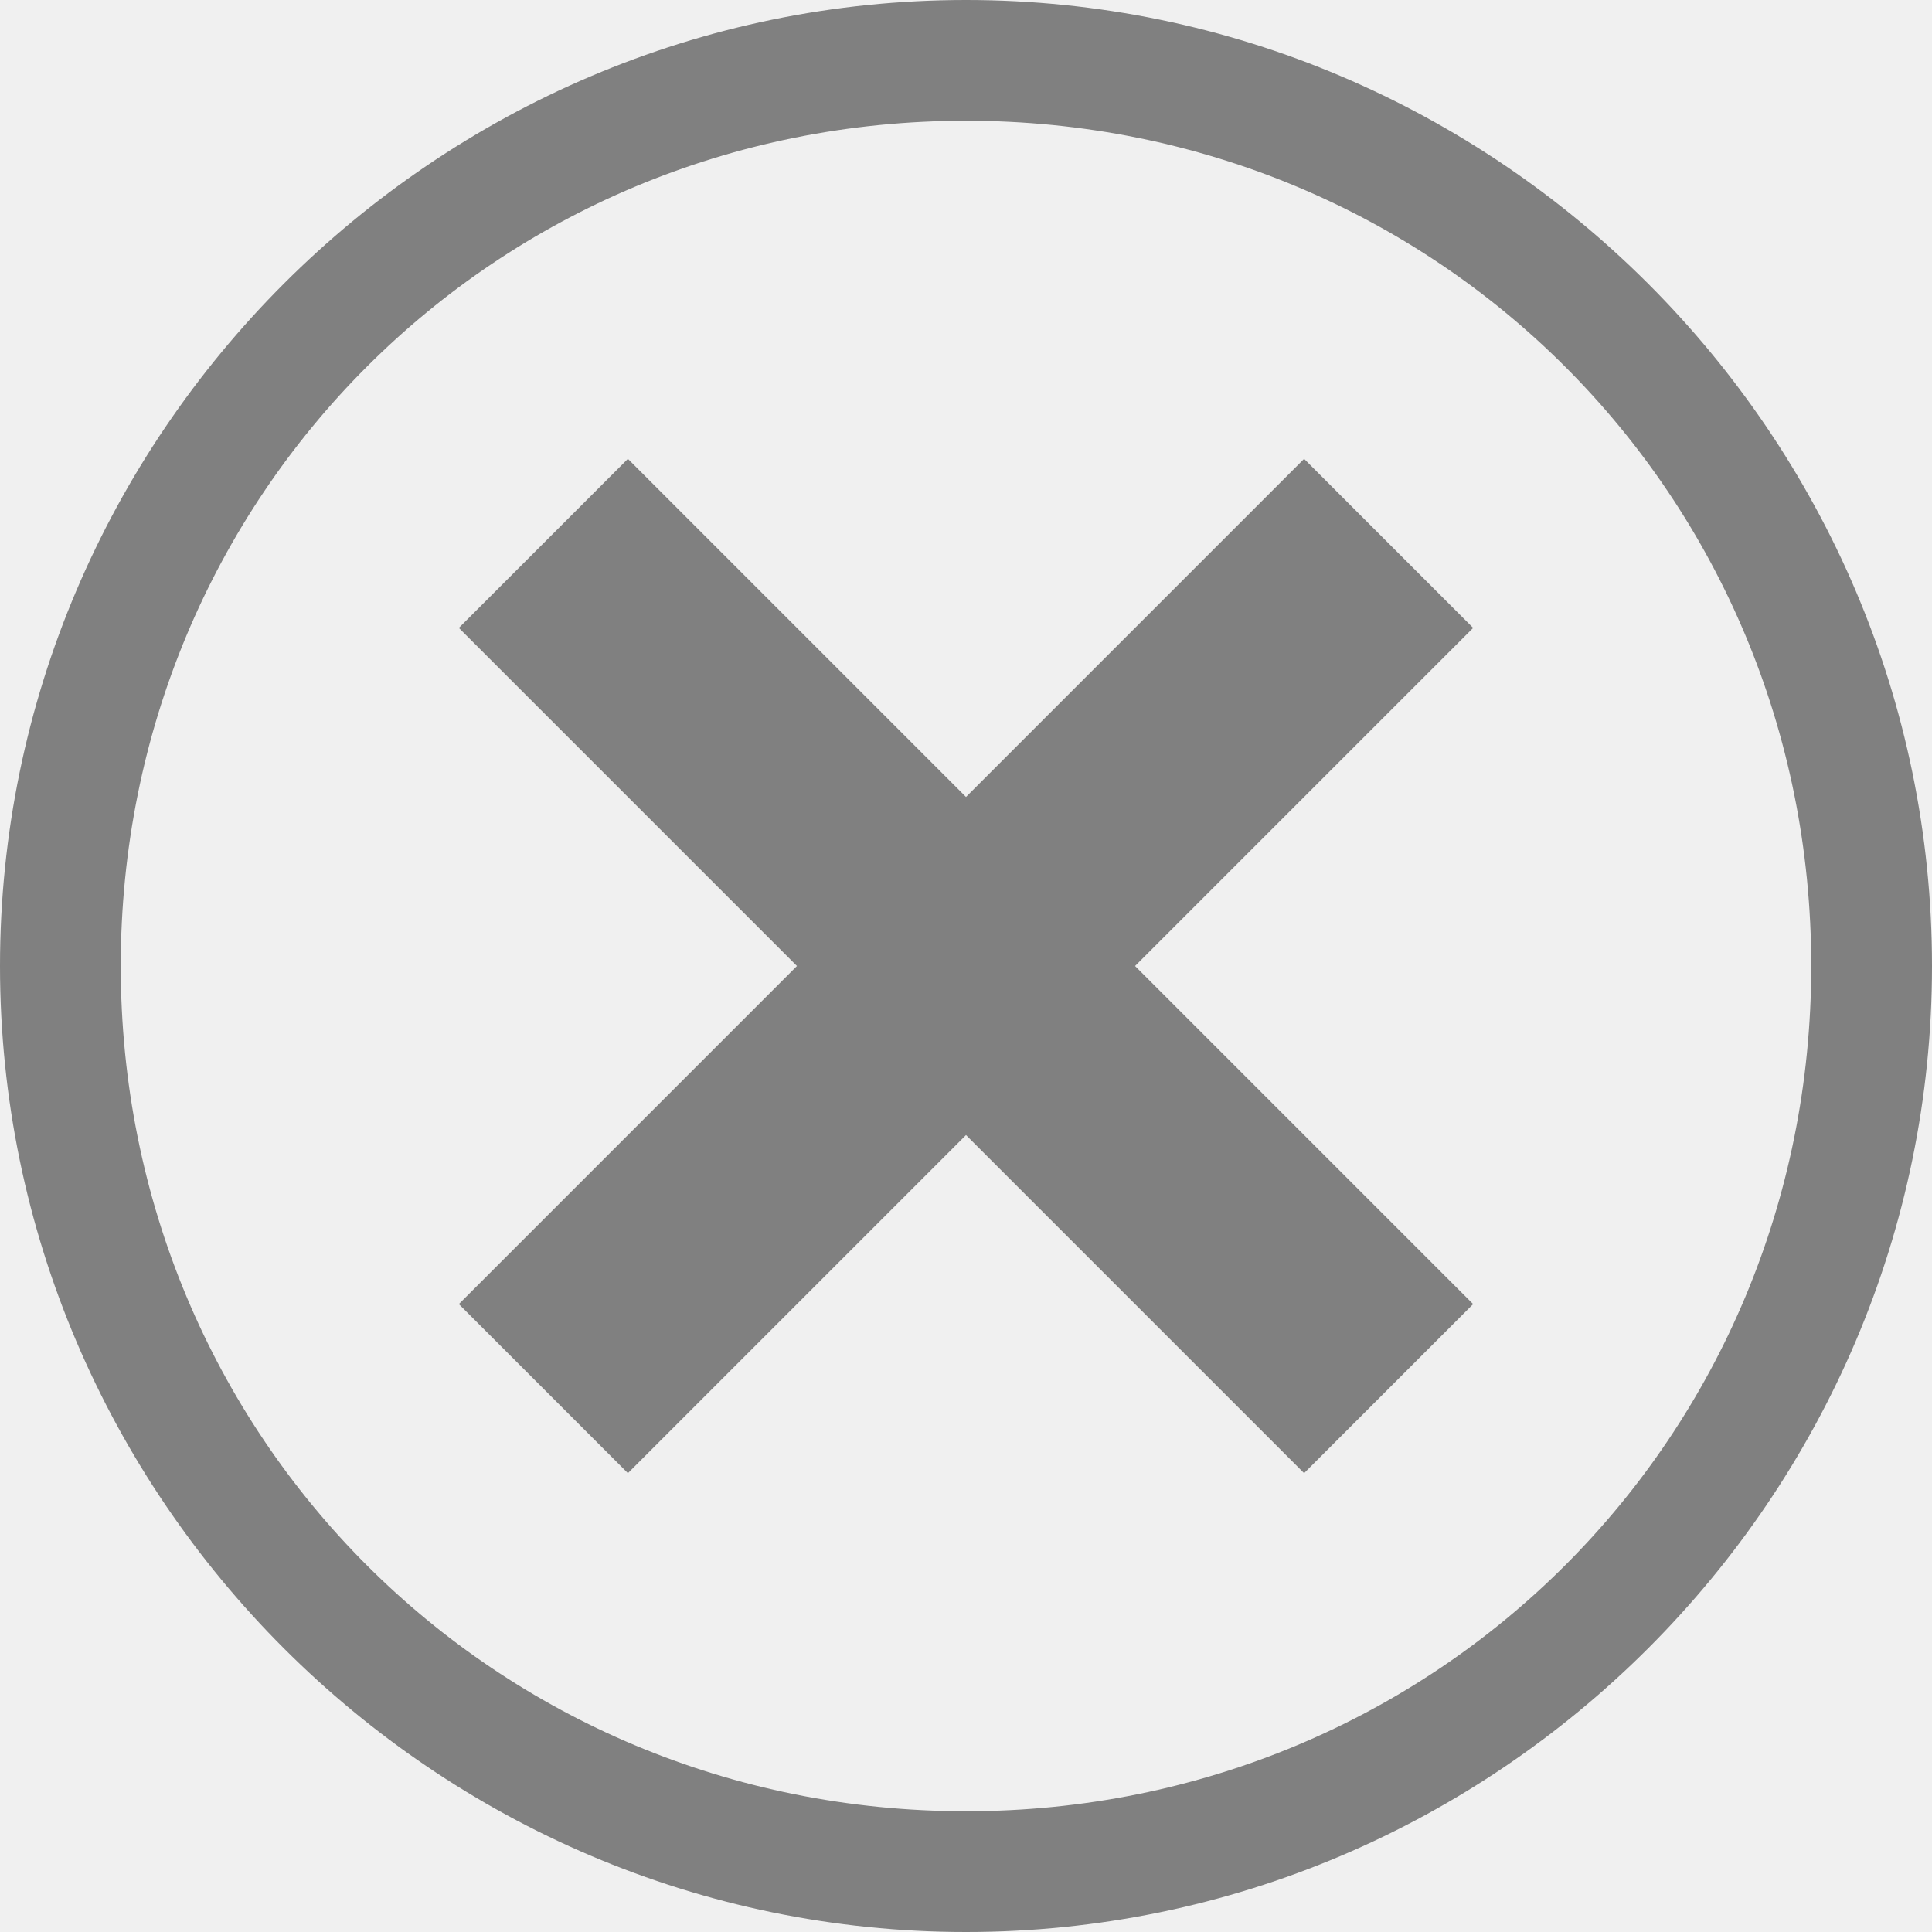
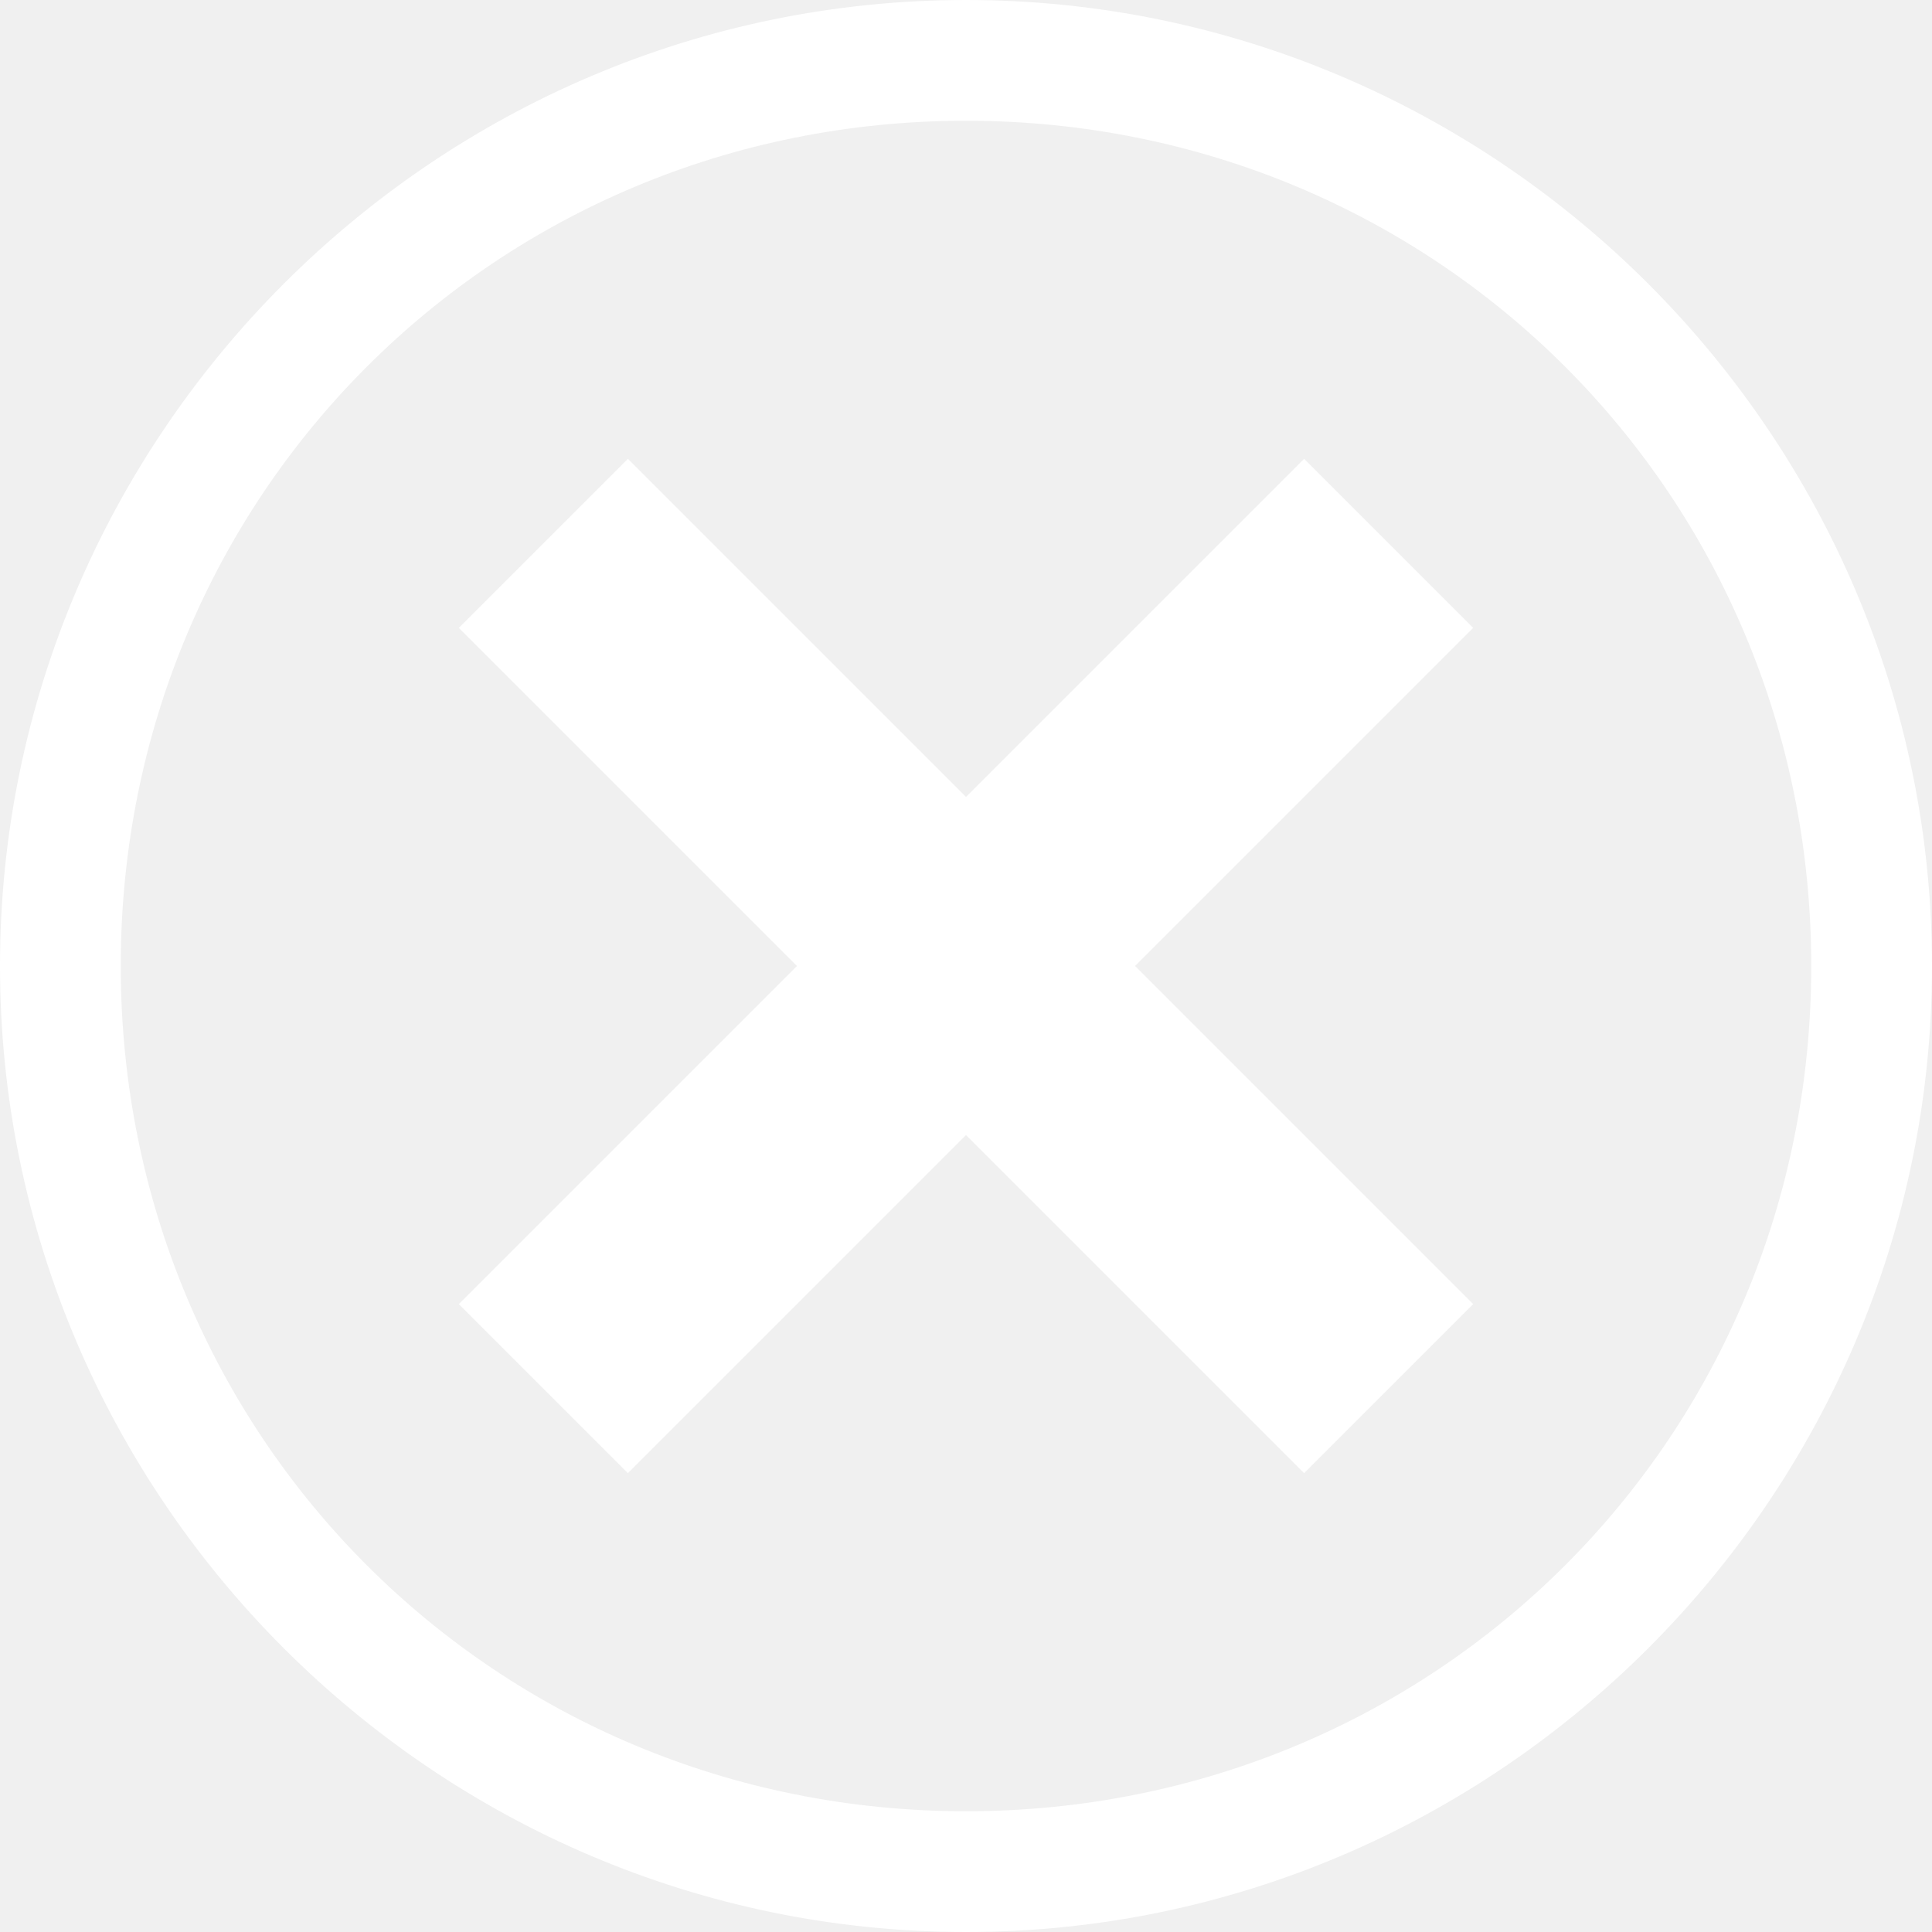
<svg xmlns="http://www.w3.org/2000/svg" version="1.1" width="16" height="16" viewBox="0 0 16 16">
-   <path fill="#808080" d="M8 1c3.9 0 7 3.1 7 7s-3.1 7-7 7-7-3.1-7-7 3.1-7 7-7zM8 0c-4.4 0-8 3.6-8 8s3.6 8 8 8 8-3.6 8-8-3.6-8-8-8v0z" />
-   <path fill="#808080" d="M12.2 10.8l-2.8-2.8 2.8-2.8-1.4-1.4-2.8 2.8-2.8-2.8-1.4 1.4 2.8 2.8-2.8 2.8 1.4 1.4 2.8-2.8 2.8 2.8z" />
+   <path fill="white" d="M8 1c3.9 0 7 3.1 7 7s-3.1 7-7 7-7-3.1-7-7 3.1-7 7-7zM8 0c-4.4 0-8 3.6-8 8s3.6 8 8 8 8-3.6 8-8-3.6-8-8-8v0z" />
+   <path fill="white" d="M12.2 10.8l-2.8-2.8 2.8-2.8-1.4-1.4-2.8 2.8-2.8-2.8-1.4 1.4 2.8 2.8-2.8 2.8 1.4 1.4 2.8-2.8 2.8 2.8z" />
</svg>
